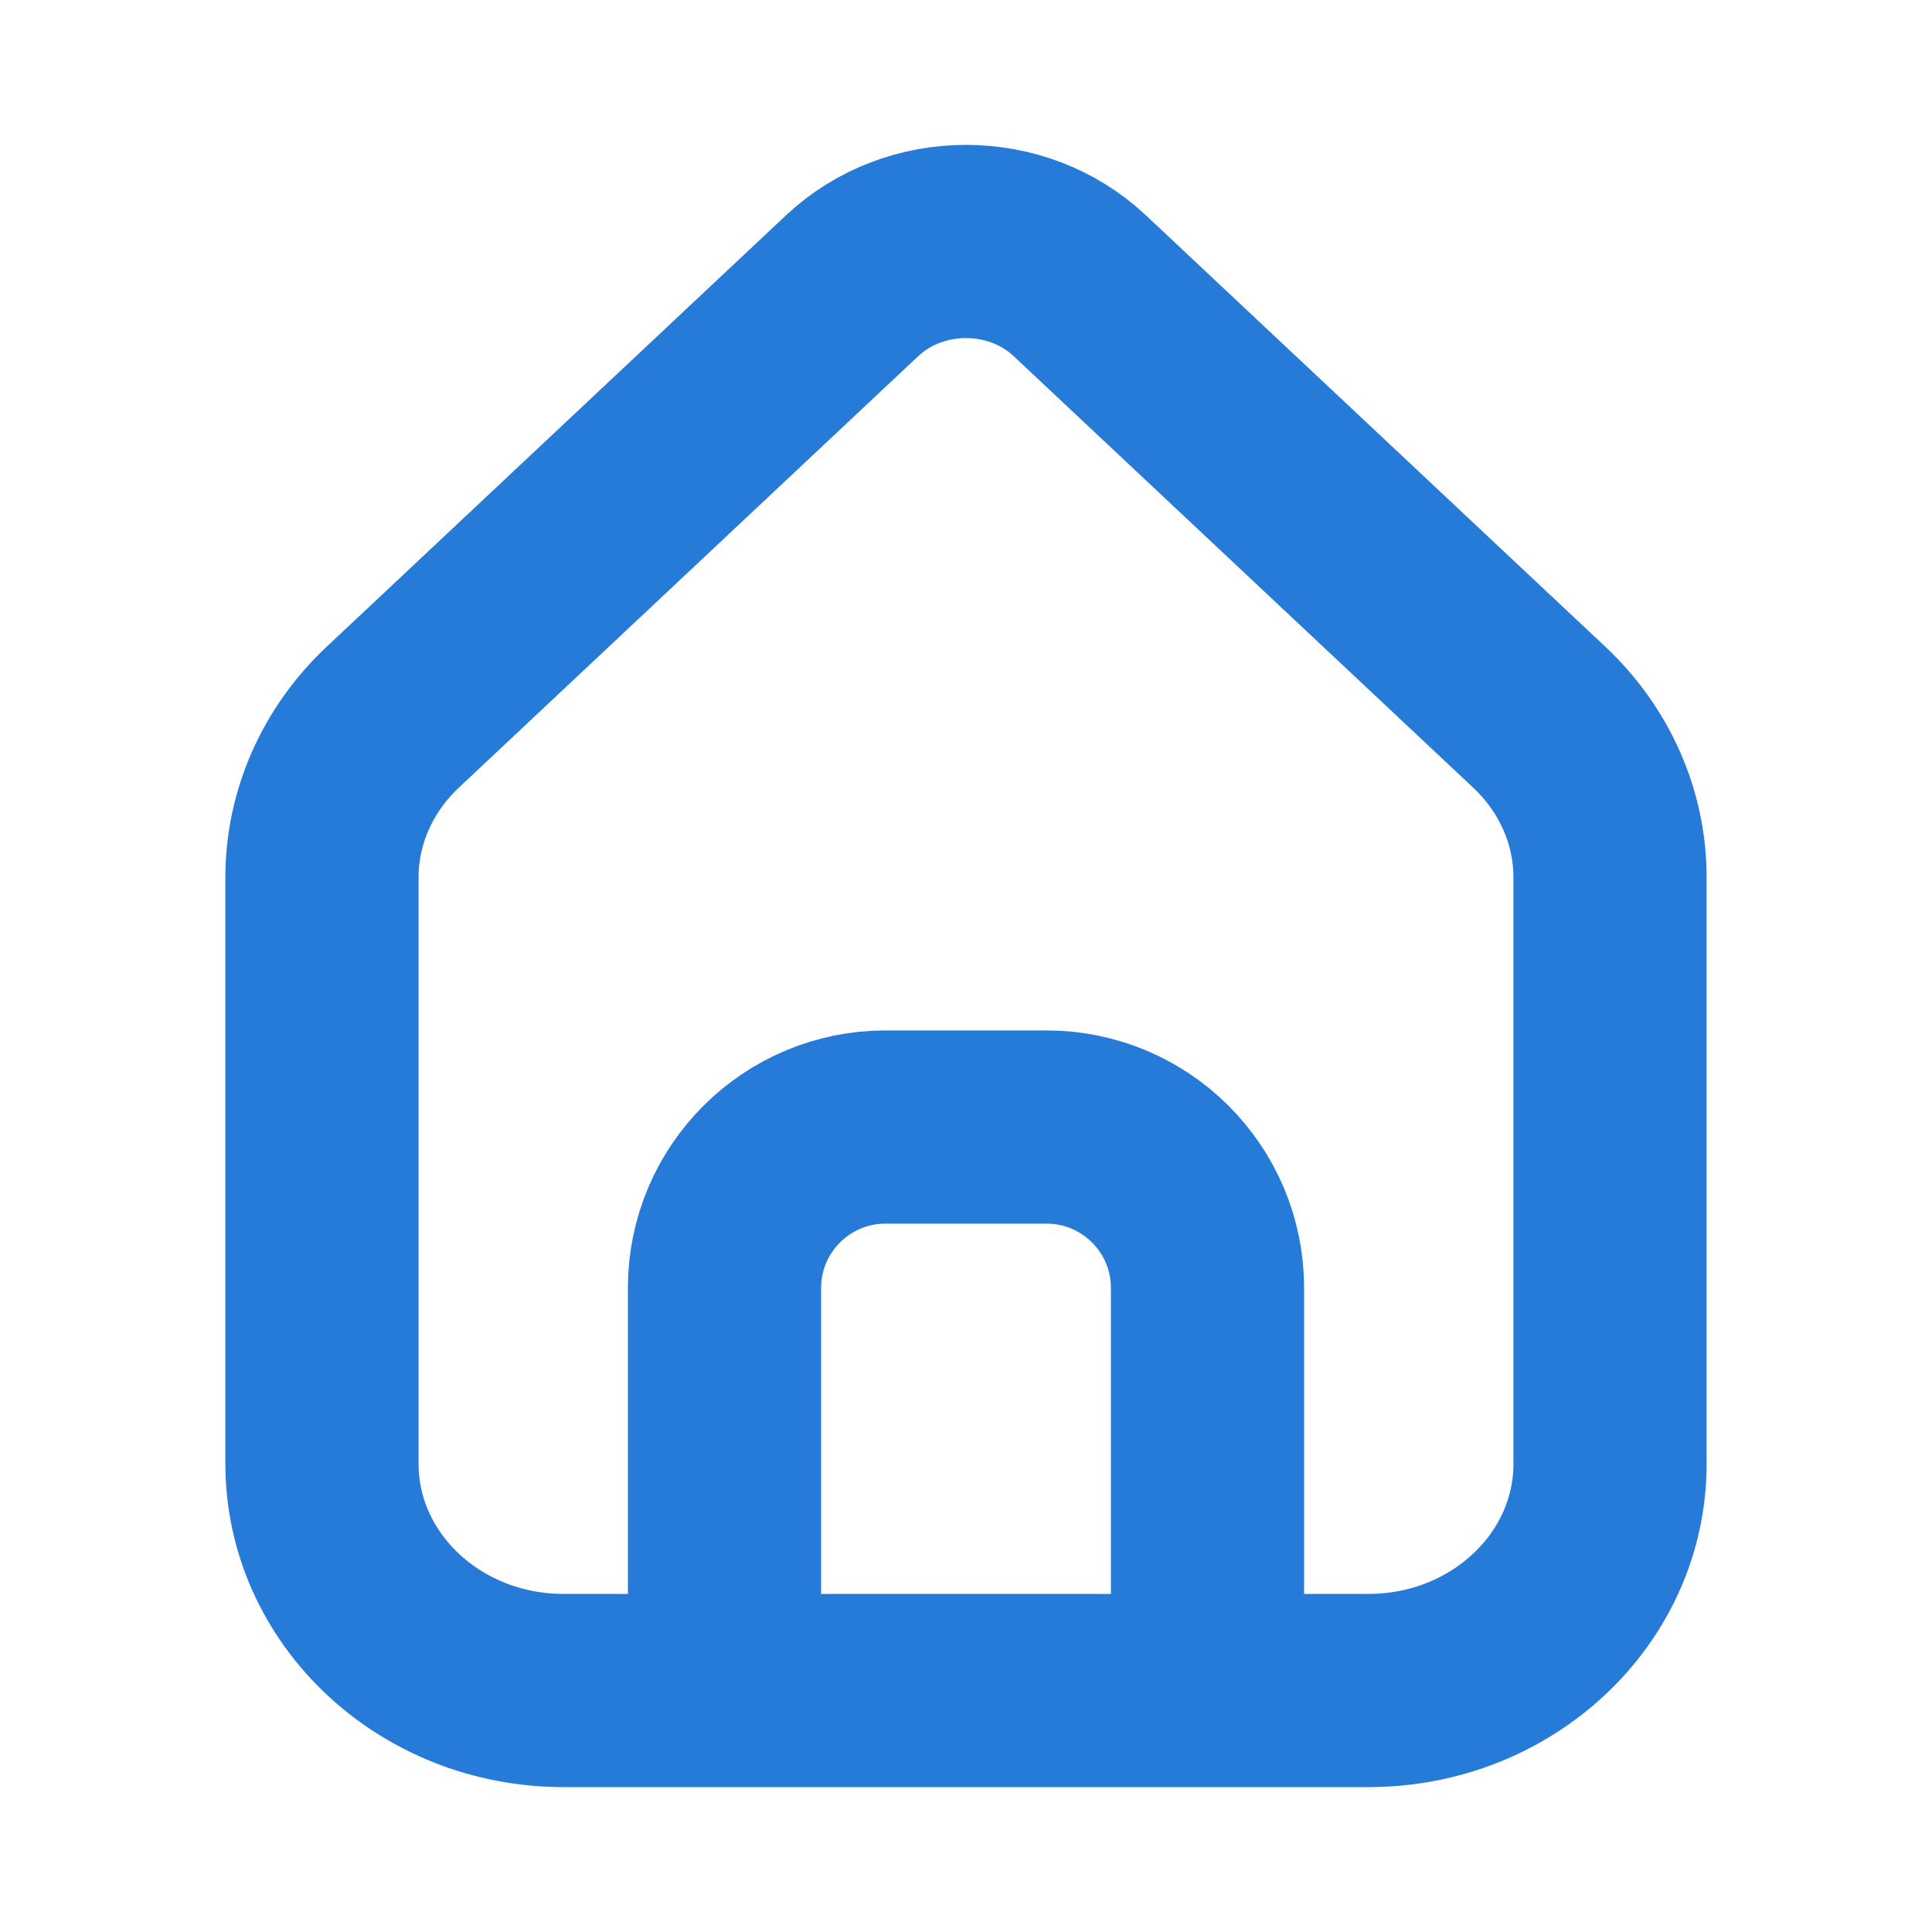
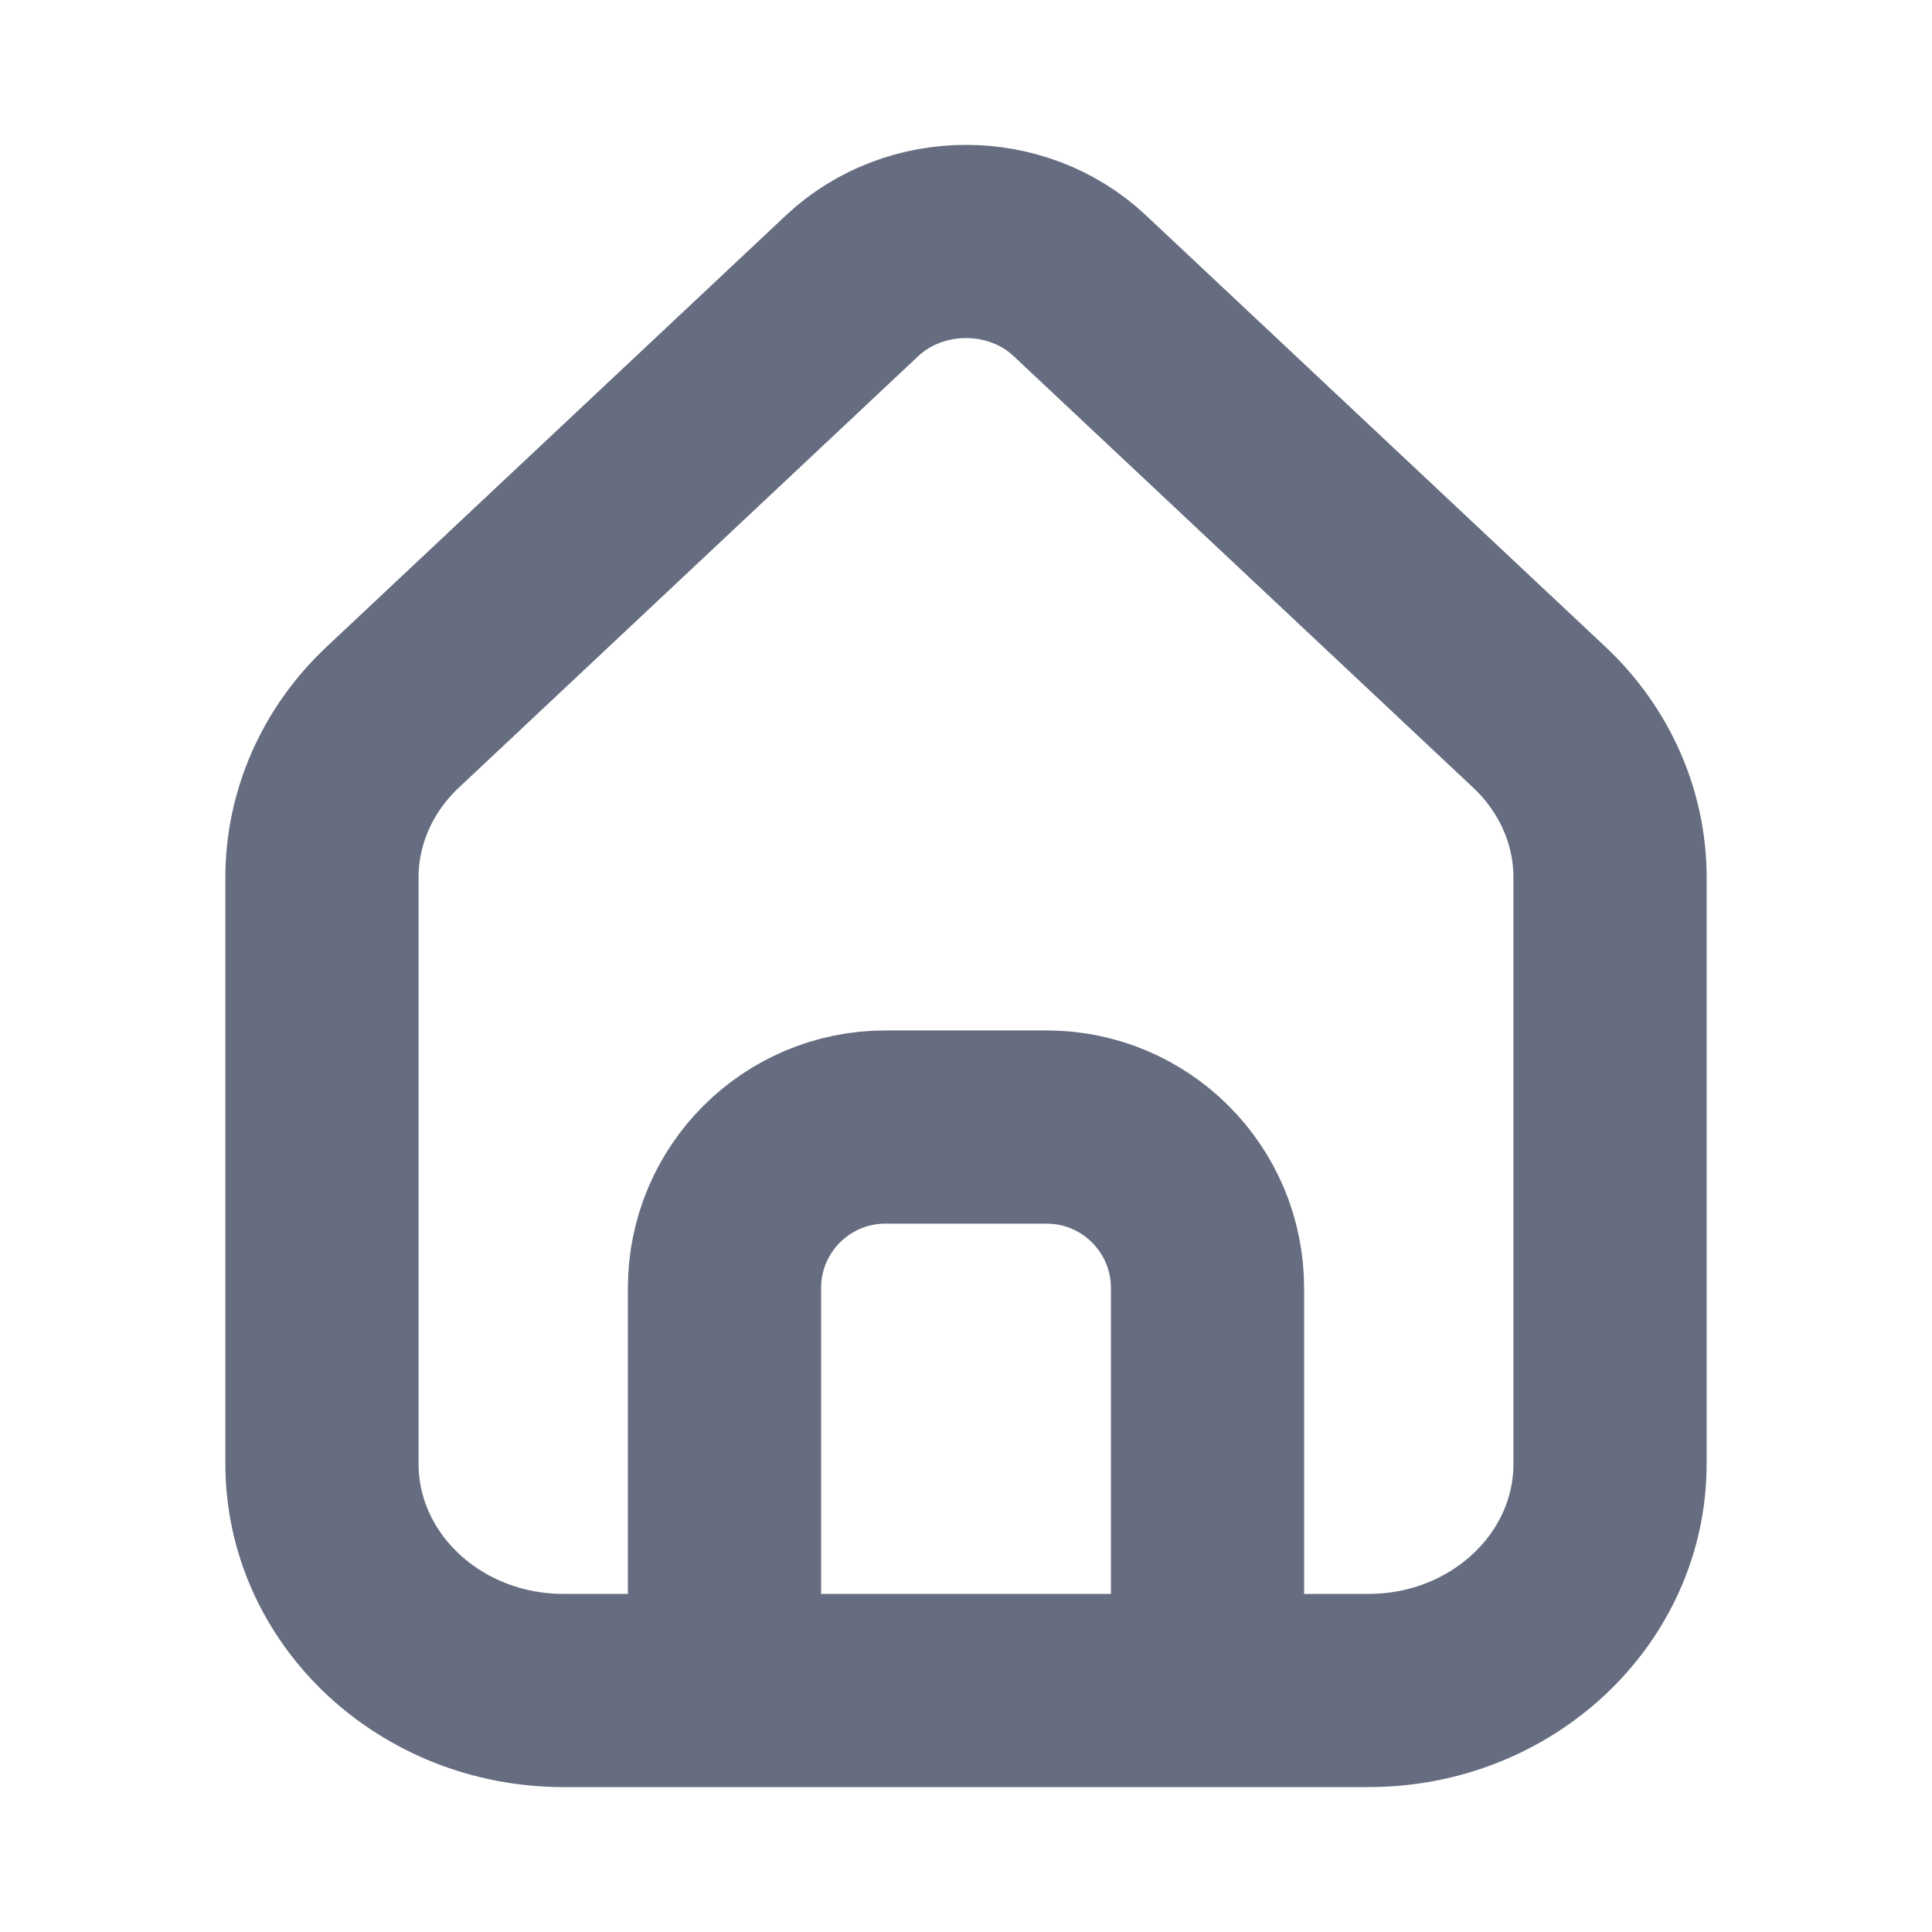
<svg xmlns="http://www.w3.org/2000/svg" width="20" height="20" viewBox="0 0 20 20" fill="none">
-   <path d="M7.5 17.5H5.833C4.453 17.5 3.333 16.449 3.333 15.153V9.083C3.333 8.461 3.597 7.864 4.066 7.424L8.821 2.958C9.472 2.347 10.528 2.347 11.178 2.958L15.934 7.424C16.403 7.864 16.667 8.461 16.667 9.083V15.153C16.667 16.449 15.547 17.5 14.167 17.5H12.5M7.5 17.5V13.333C7.5 12.413 8.246 11.667 9.167 11.667H10.833C11.754 11.667 12.5 12.413 12.5 13.333V17.5M7.5 17.5H12.5" stroke="#267BD9" stroke-width="2" />
+   <path d="M7.5 17.5H5.833C4.453 17.5 3.333 16.449 3.333 15.153V9.083C3.333 8.461 3.597 7.864 4.066 7.424L8.821 2.958C9.472 2.347 10.528 2.347 11.178 2.958L15.934 7.424C16.403 7.864 16.667 8.461 16.667 9.083V15.153C16.667 16.449 15.547 17.5 14.167 17.5H12.5M7.5 17.5V13.333C7.5 12.413 8.246 11.667 9.167 11.667H10.833C11.754 11.667 12.5 12.413 12.5 13.333V17.5M7.5 17.5H12.5" stroke="#666D80" stroke-width="2" />
</svg>
